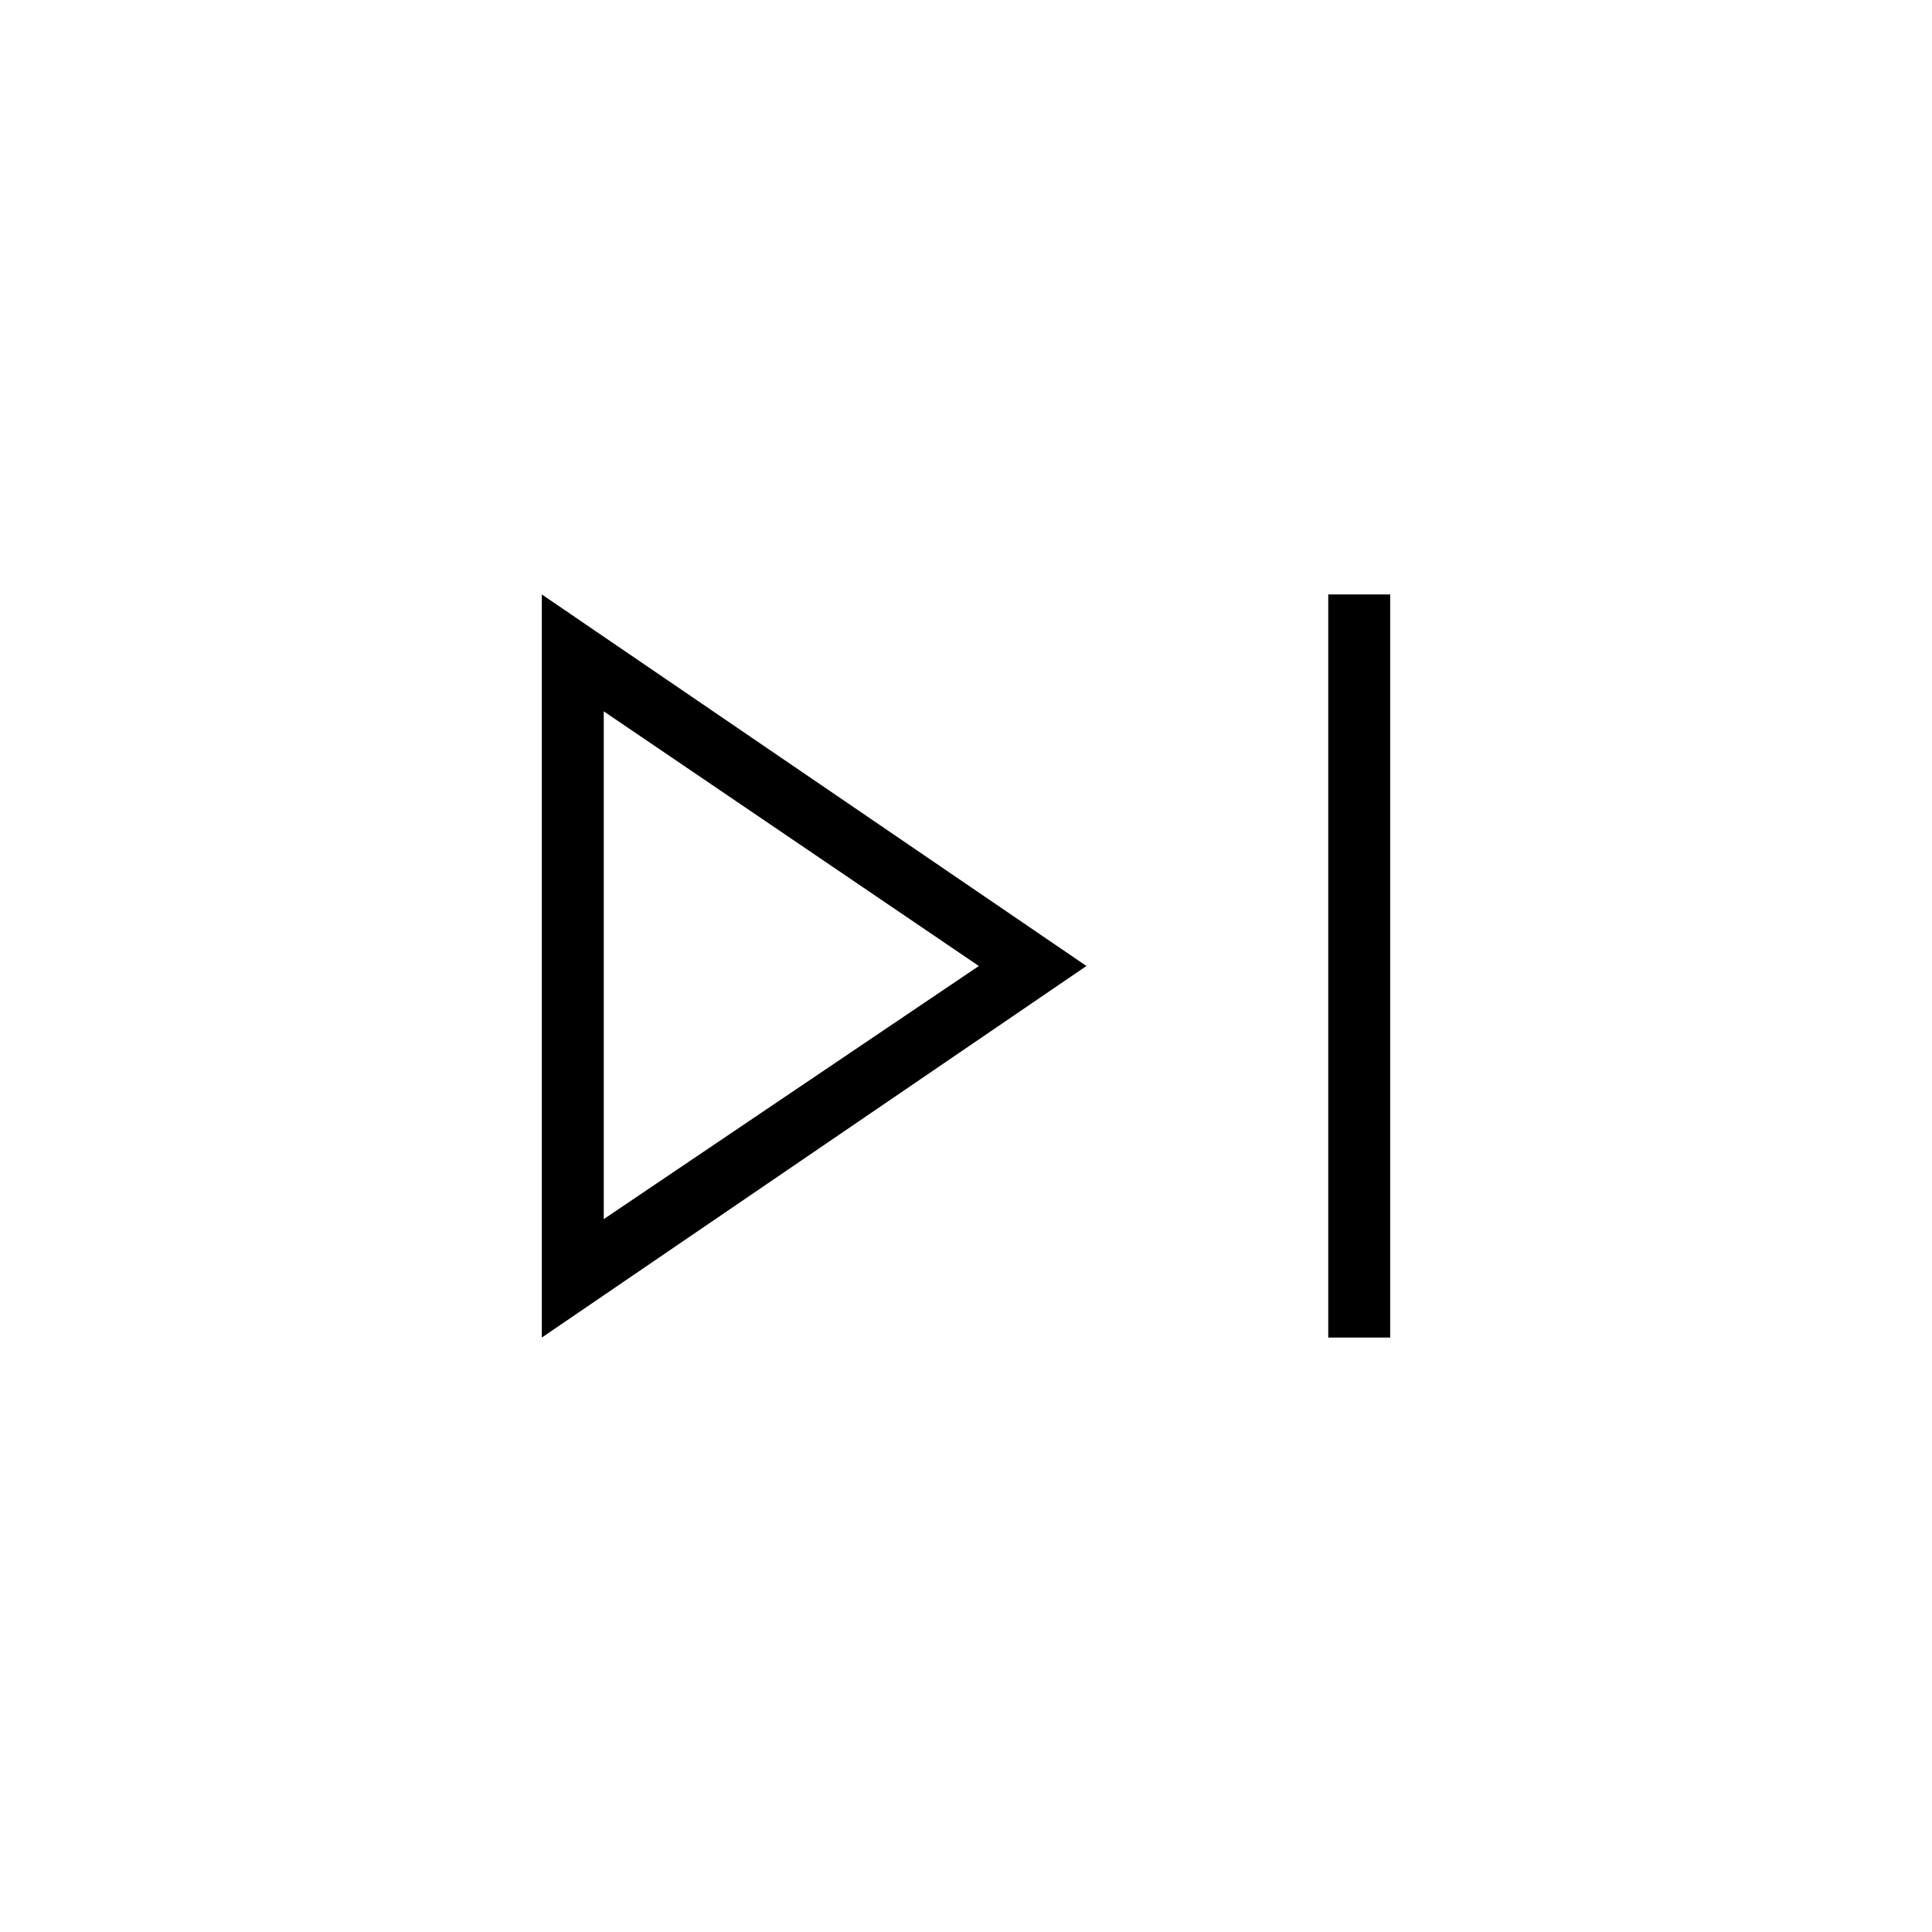
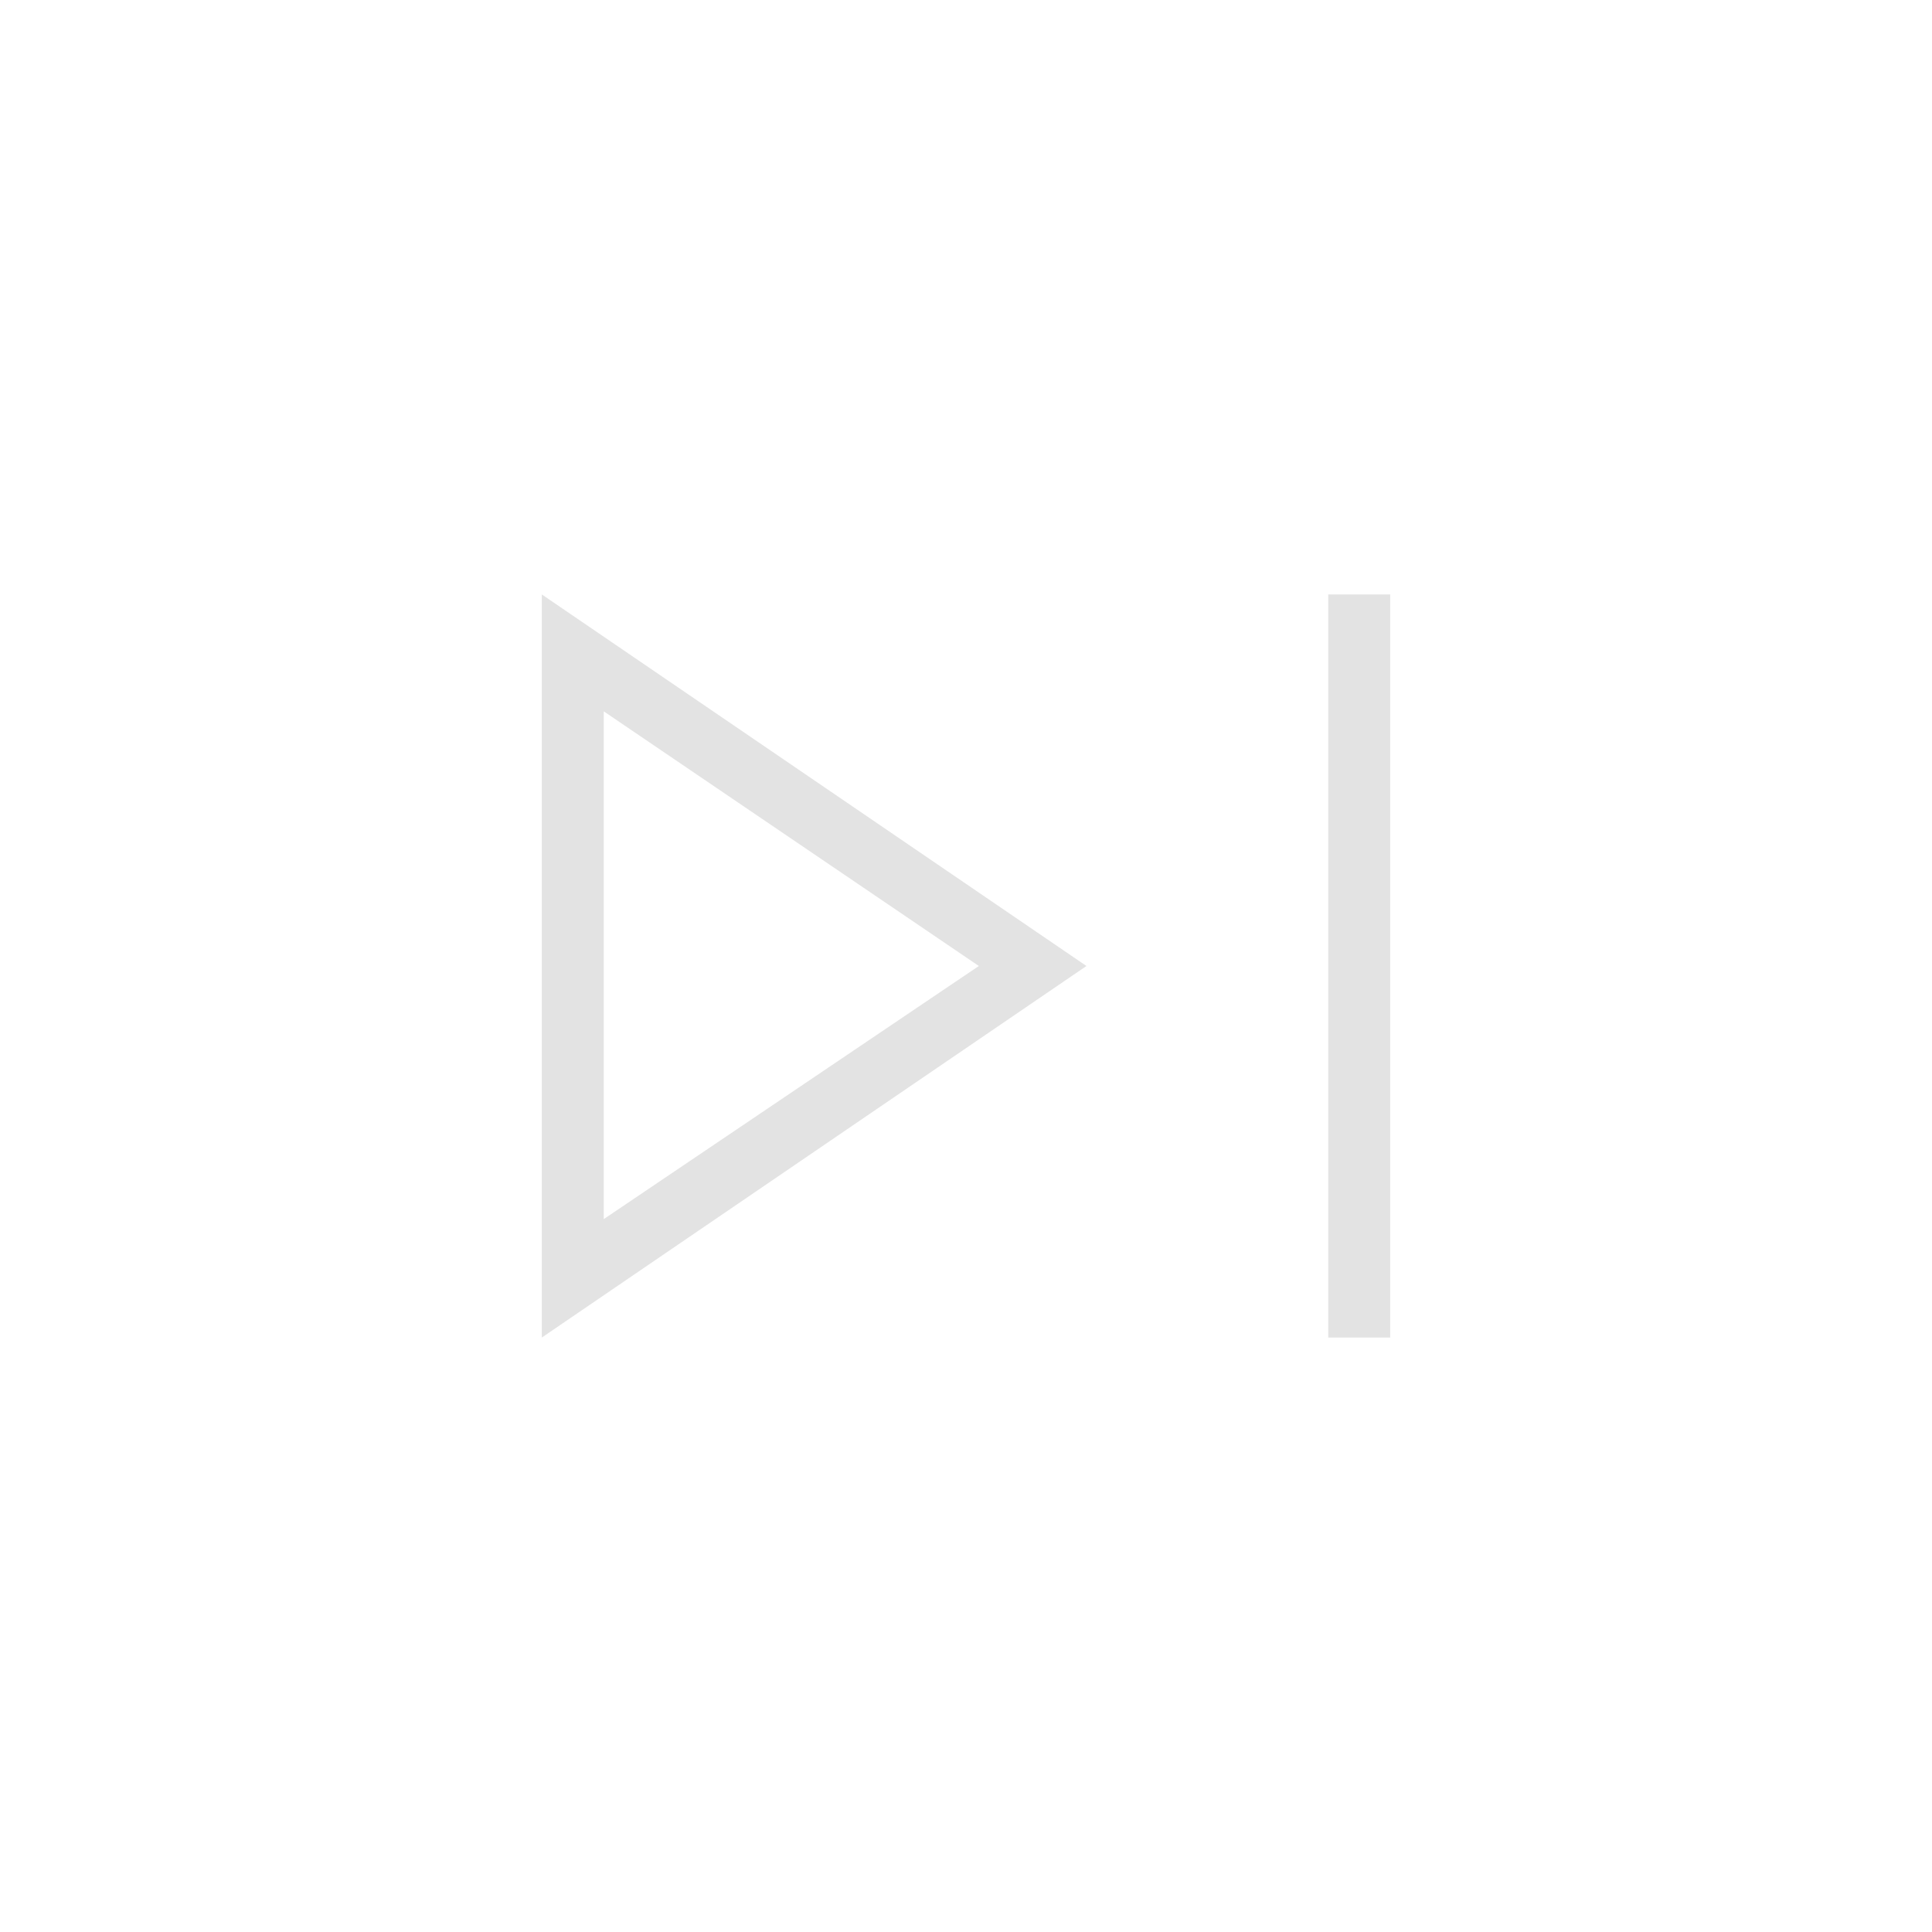
- <svg xmlns="http://www.w3.org/2000/svg" height="48px" viewBox="0 -960 960 960" width="48px" fill="currentColor">
+ <svg xmlns="http://www.w3.org/2000/svg" height="48px" viewBox="0 -960 960 960" width="48px" fill="#e3e3e3">
  <path d="M660-295.38v-369.24h30.77v369.24H660Zm-390.77 0v-369.24L539.85-480 269.23-295.38ZM300-480Zm0 125.77L486.38-480 300-606.54v252.31Z" />
</svg>
